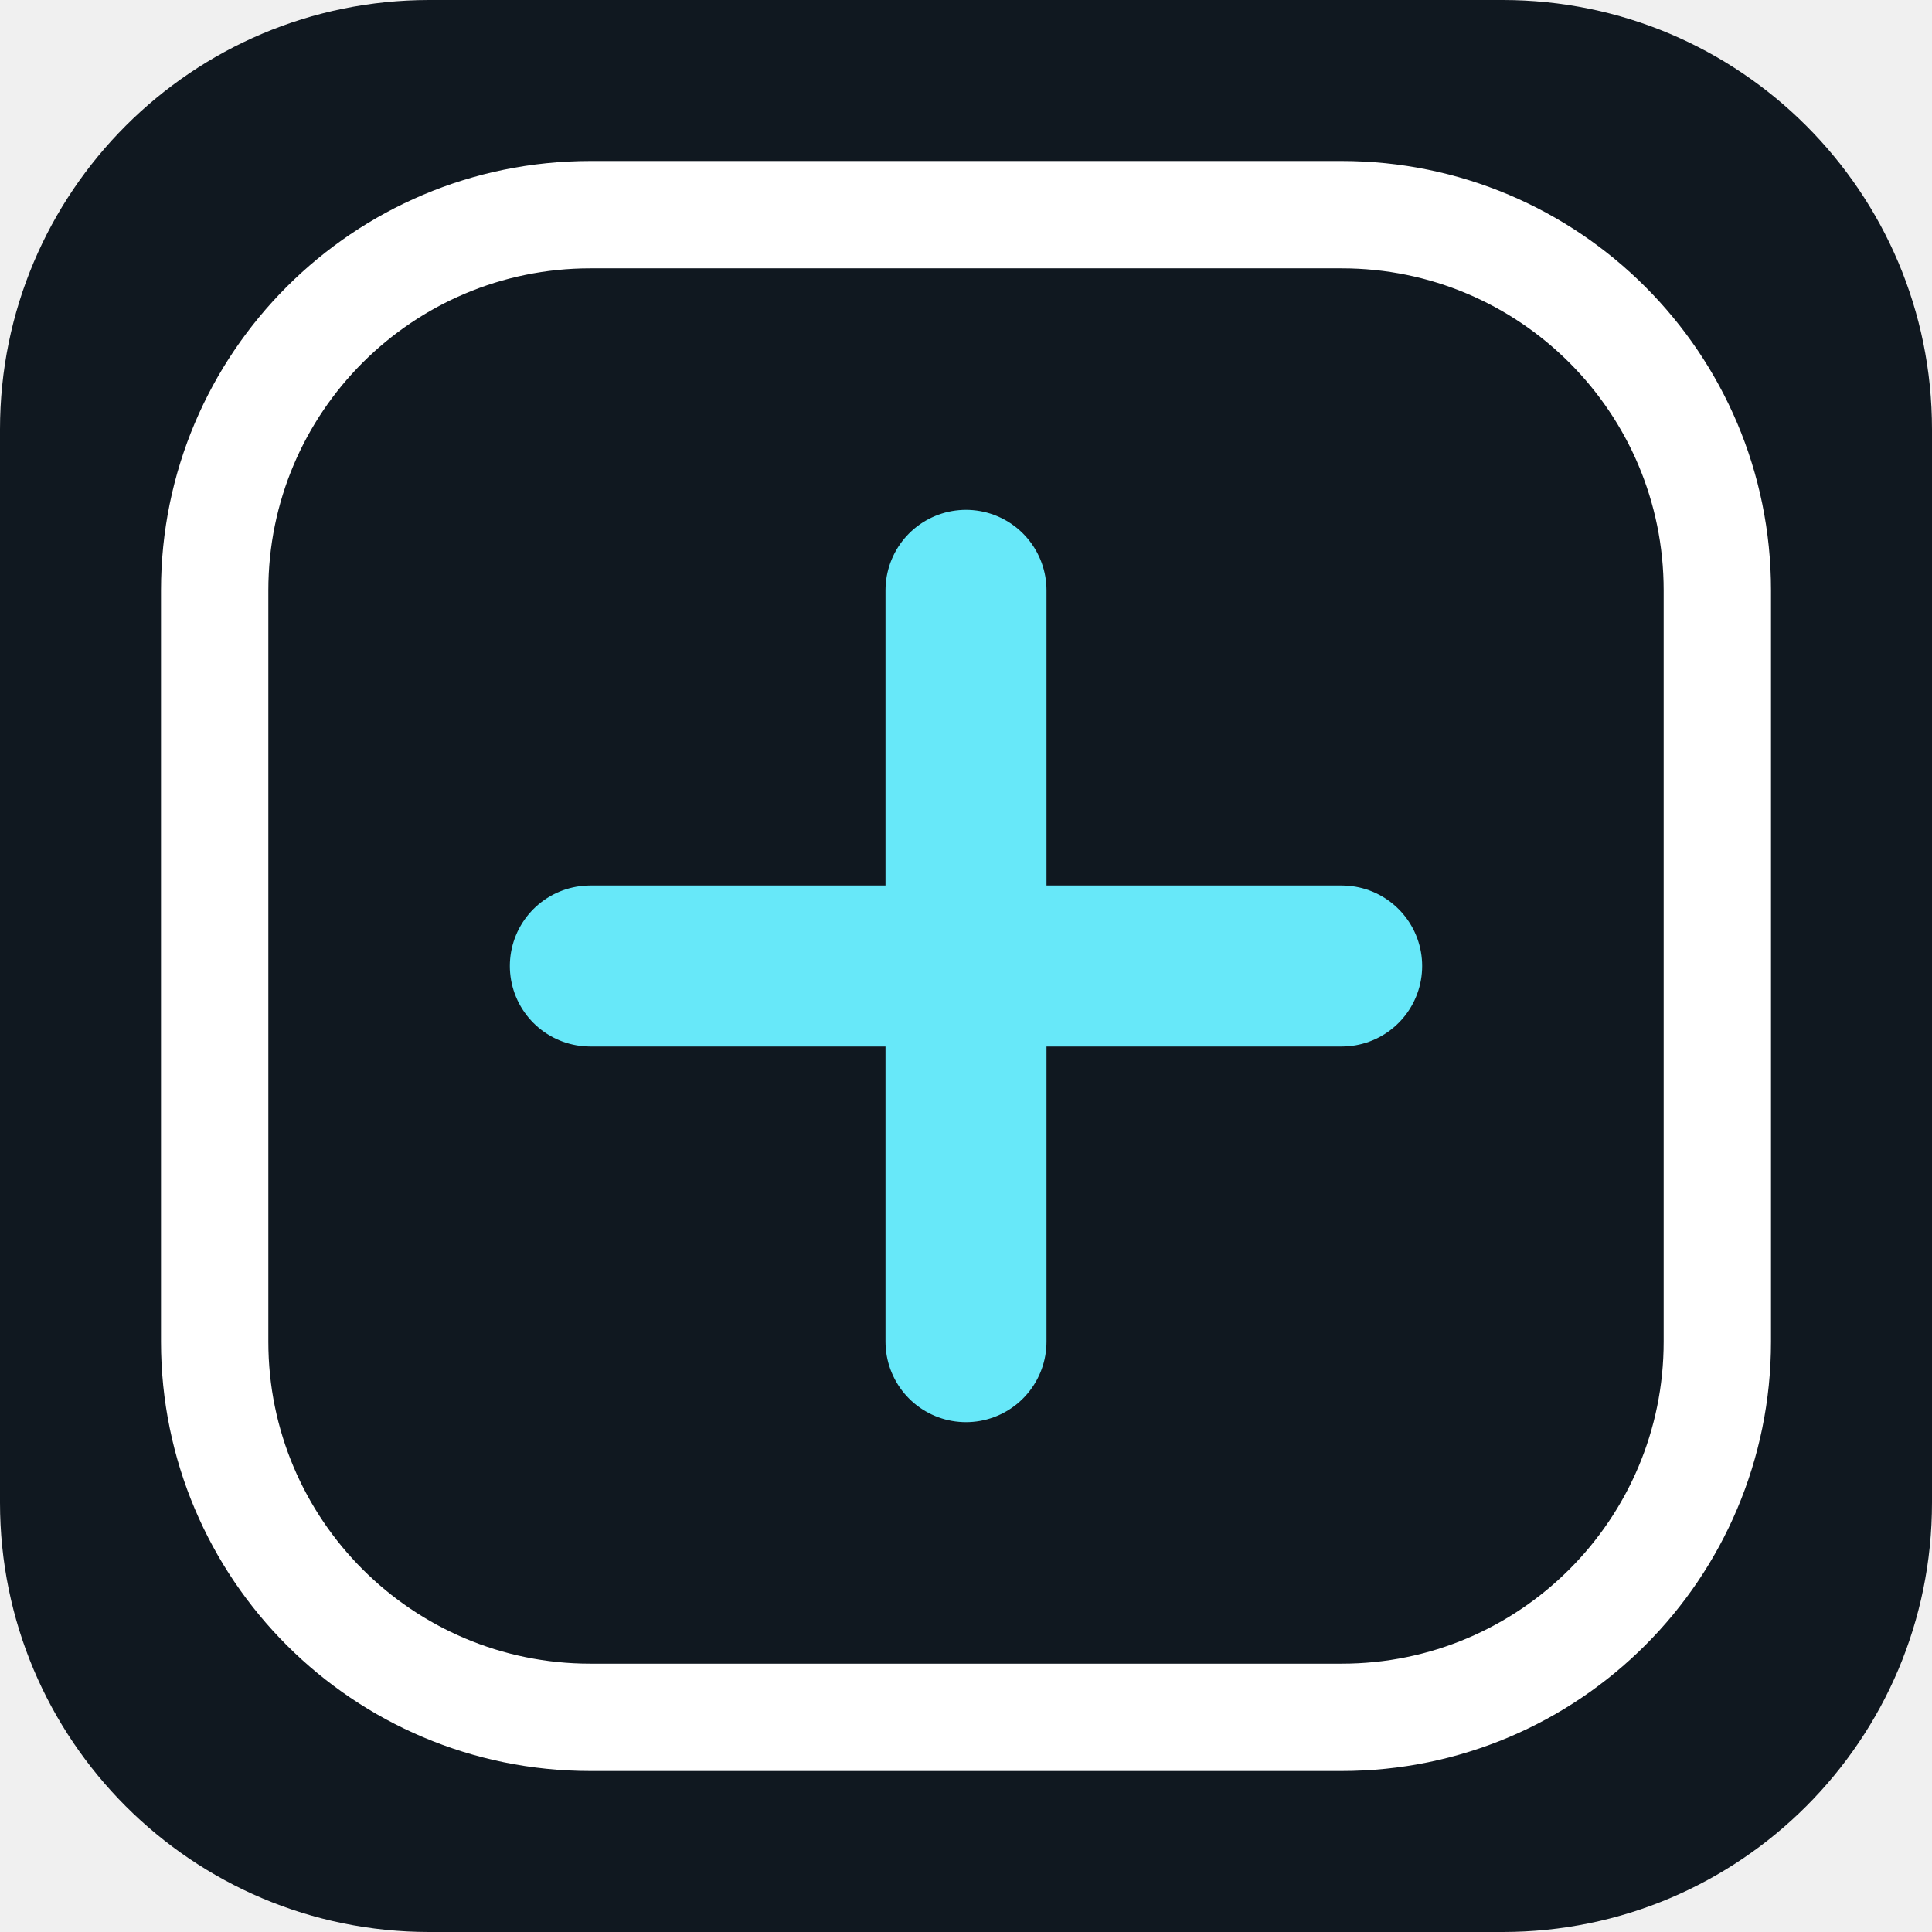
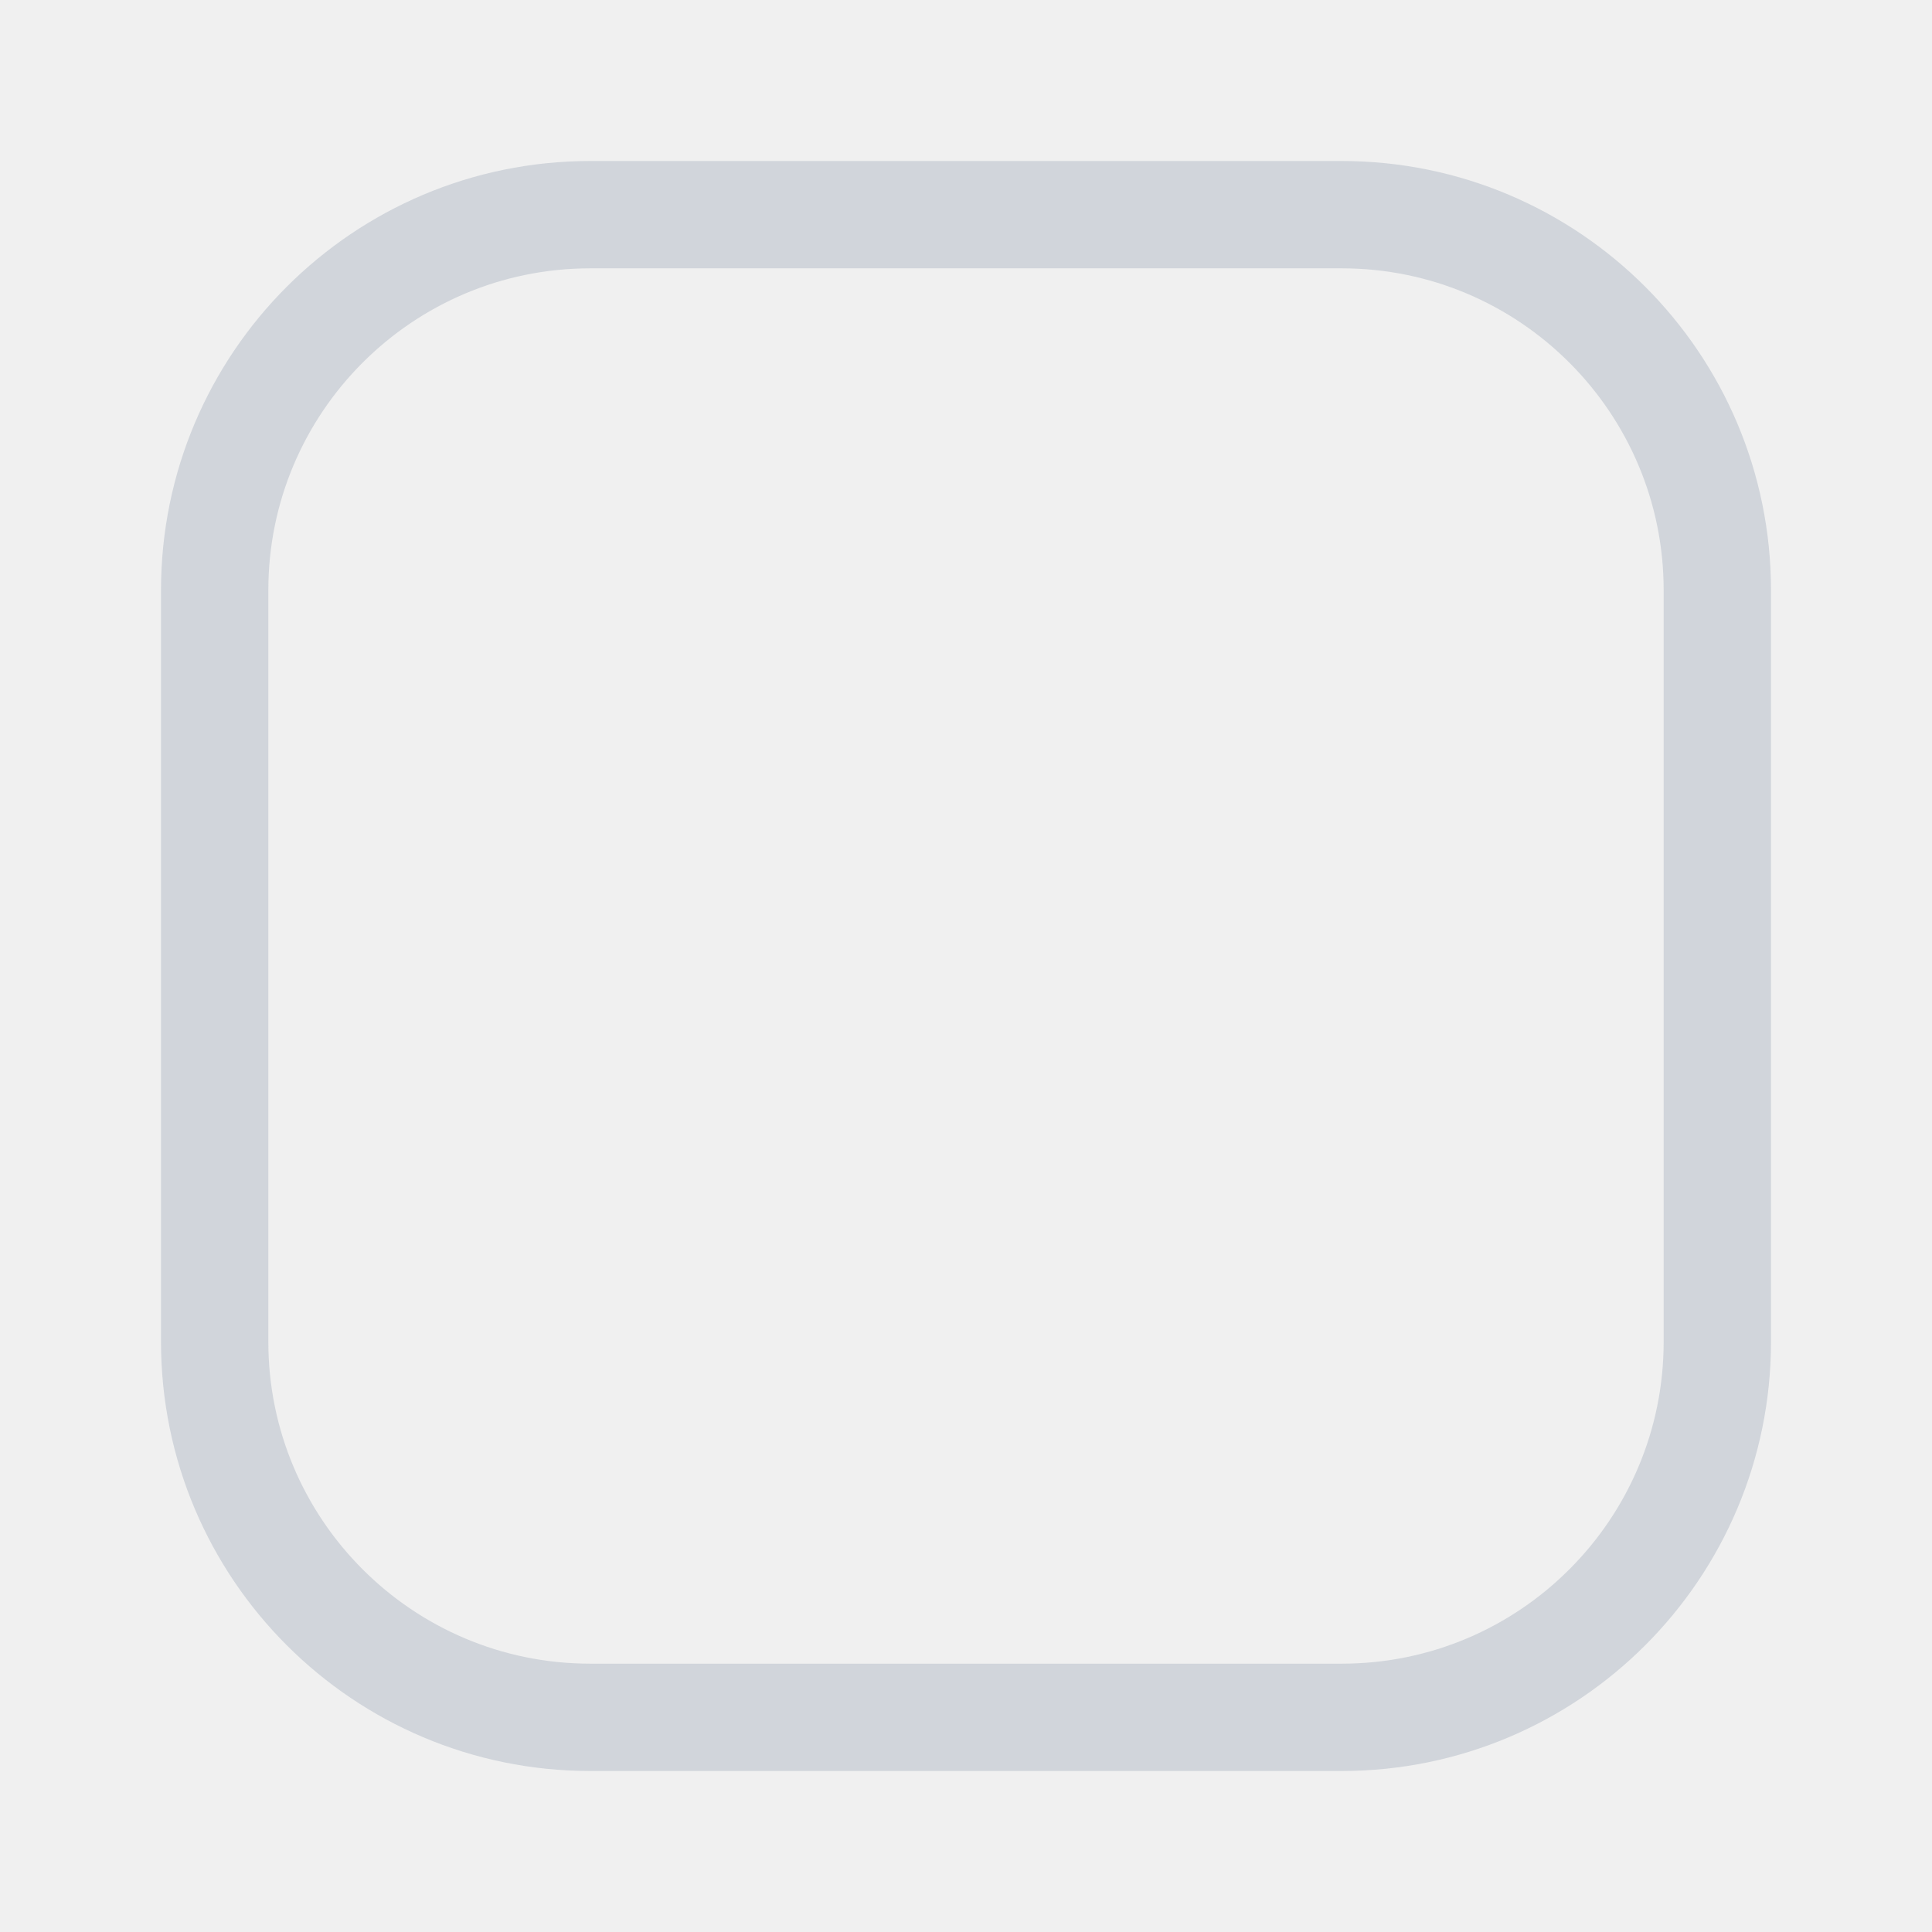
<svg xmlns="http://www.w3.org/2000/svg" width="72" height="72" viewBox="0 0 72 72" role="img" aria-labelledby="title">
-   <rect width="72" height="72" rx="16" fill="#101820" />
-   <rect x="8" y="8" width="56" height="56" rx="14" fill="none" stroke="#fff" stroke-width="4" />
-   <path d="M36 22v28M22 36h28" fill="none" stroke="#67e8f9" stroke-linecap="round" stroke-width="6" />
+   <rect x="8" y="8" width="56" height="56" rx="14" fill="none" stroke="#d1d5db" stroke-width="4" />
</svg>
